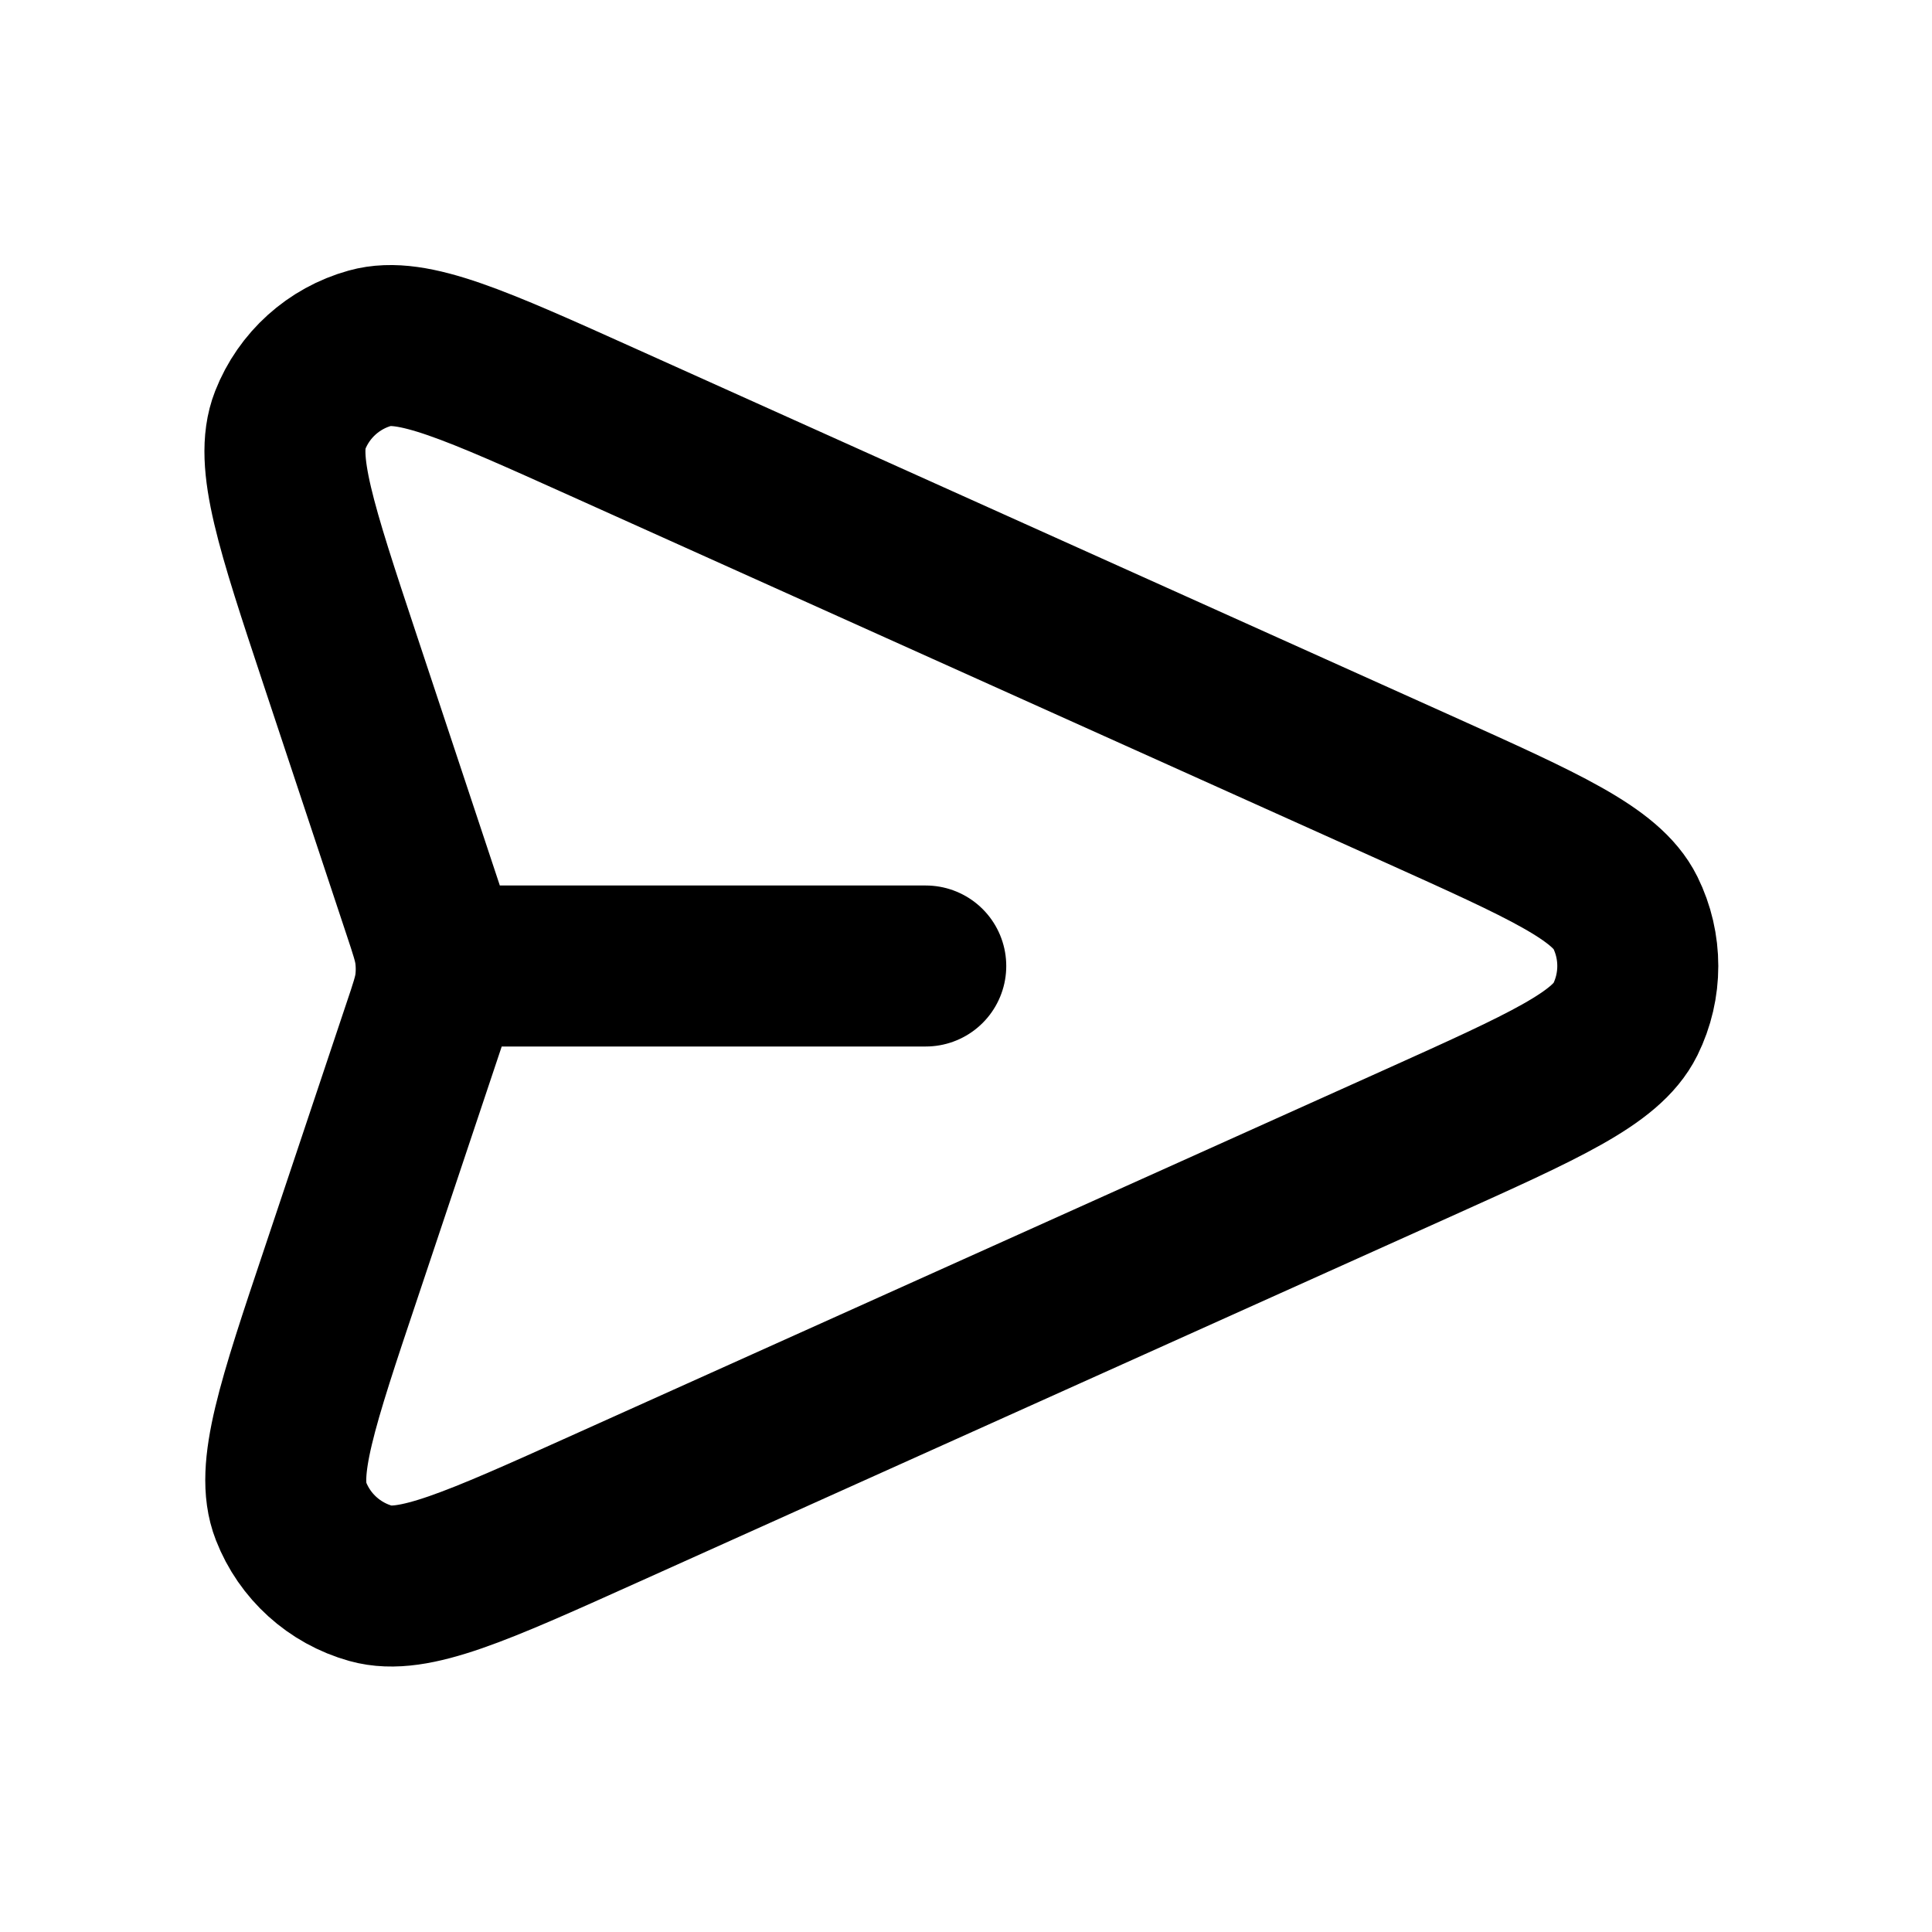
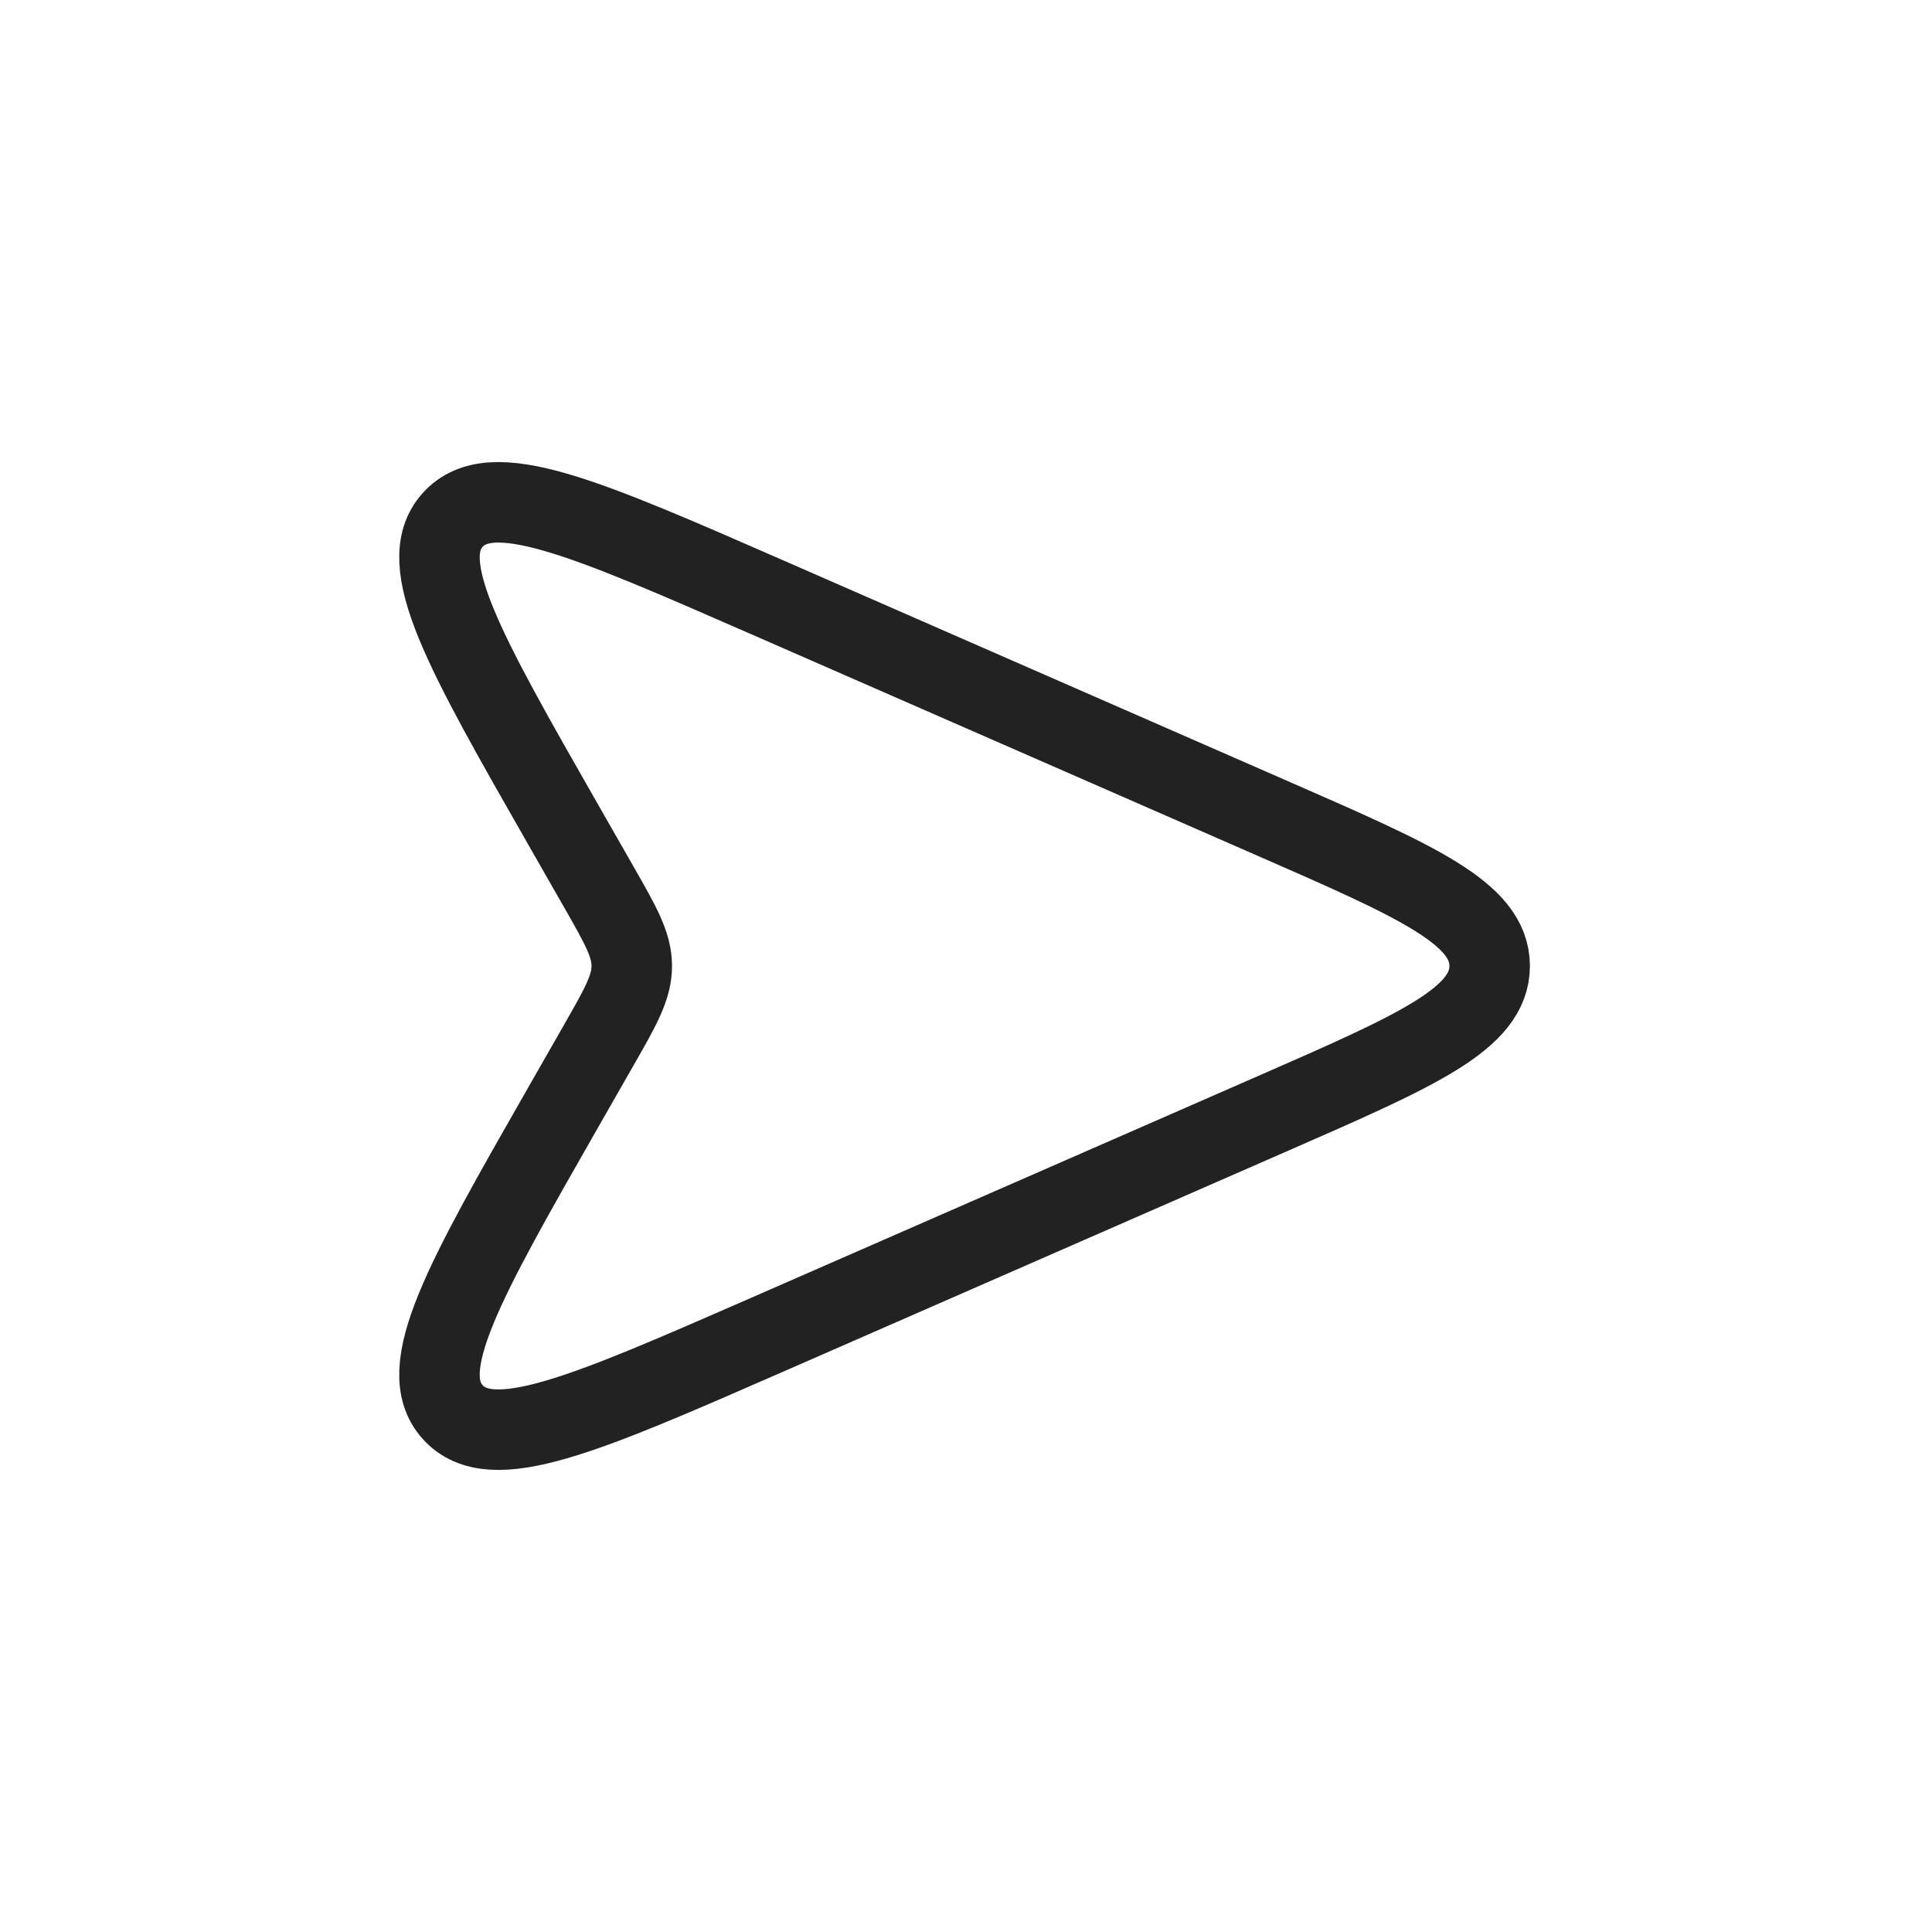
<svg xmlns="http://www.w3.org/2000/svg" width="800px" height="800px" viewBox="0 0 24 24" fill="none">
-   <path d="M11.5 12H5.419M5.246 12.797L4.242 15.799C3.691 17.442 3.416 18.264 3.614 18.77C3.785 19.21 4.153 19.543 4.608 19.67C5.131 19.816 5.922 19.46 7.502 18.749L17.637 14.189C19.18 13.494 19.951 13.147 20.19 12.665C20.397 12.246 20.397 11.754 20.19 11.335C19.951 10.853 19.18 10.506 17.637 9.811L7.485 5.243C5.909 4.534 5.121 4.179 4.598 4.325C4.144 4.451 3.776 4.783 3.604 5.222C3.406 5.727 3.678 6.547 4.222 8.188L5.248 11.279C5.342 11.561 5.389 11.702 5.407 11.846C5.423 11.974 5.423 12.103 5.407 12.231C5.388 12.375 5.341 12.516 5.246 12.797Z" stroke="#000000" stroke-width="2" stroke-linecap="round" stroke-linejoin="round" />
+   <path d="M6.998 10.247L7.433 11.008C7.71 11.492 7.848 11.734 7.848 12C7.848 12.266 7.71 12.508 7.433 12.992L7.433 12.992L6.998 13.753C5.76 15.92 5.141 17.004 5.623 17.541C6.106 18.078 7.25 17.578 9.536 16.578L15.812 13.832C17.607 13.047 18.505 12.654 18.505 12C18.505 11.346 17.607 10.953 15.812 10.168L9.536 7.422C7.25 6.422 6.106 5.922 5.623 6.459C5.141 6.996 5.76 8.08 6.998 10.247Z" stroke="#222222" />
</svg>
